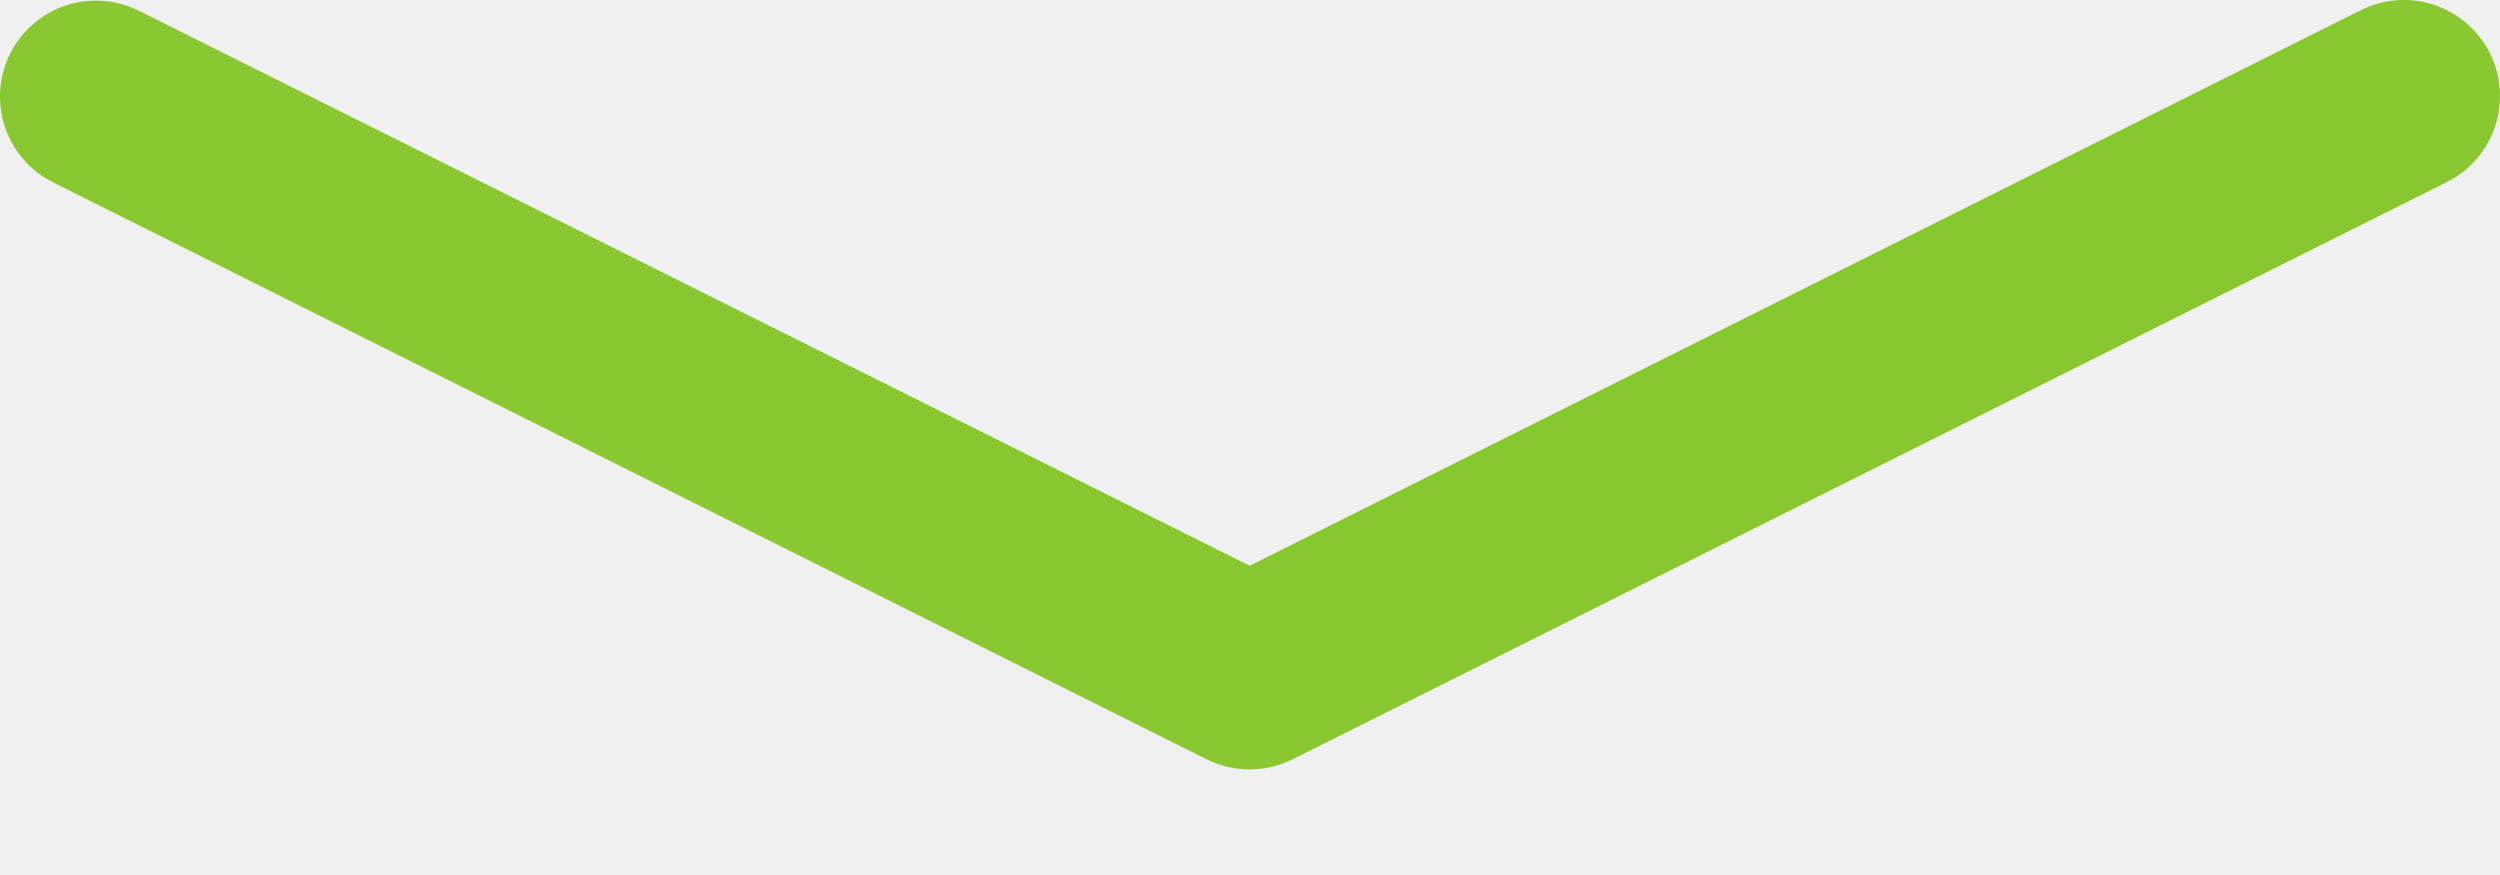
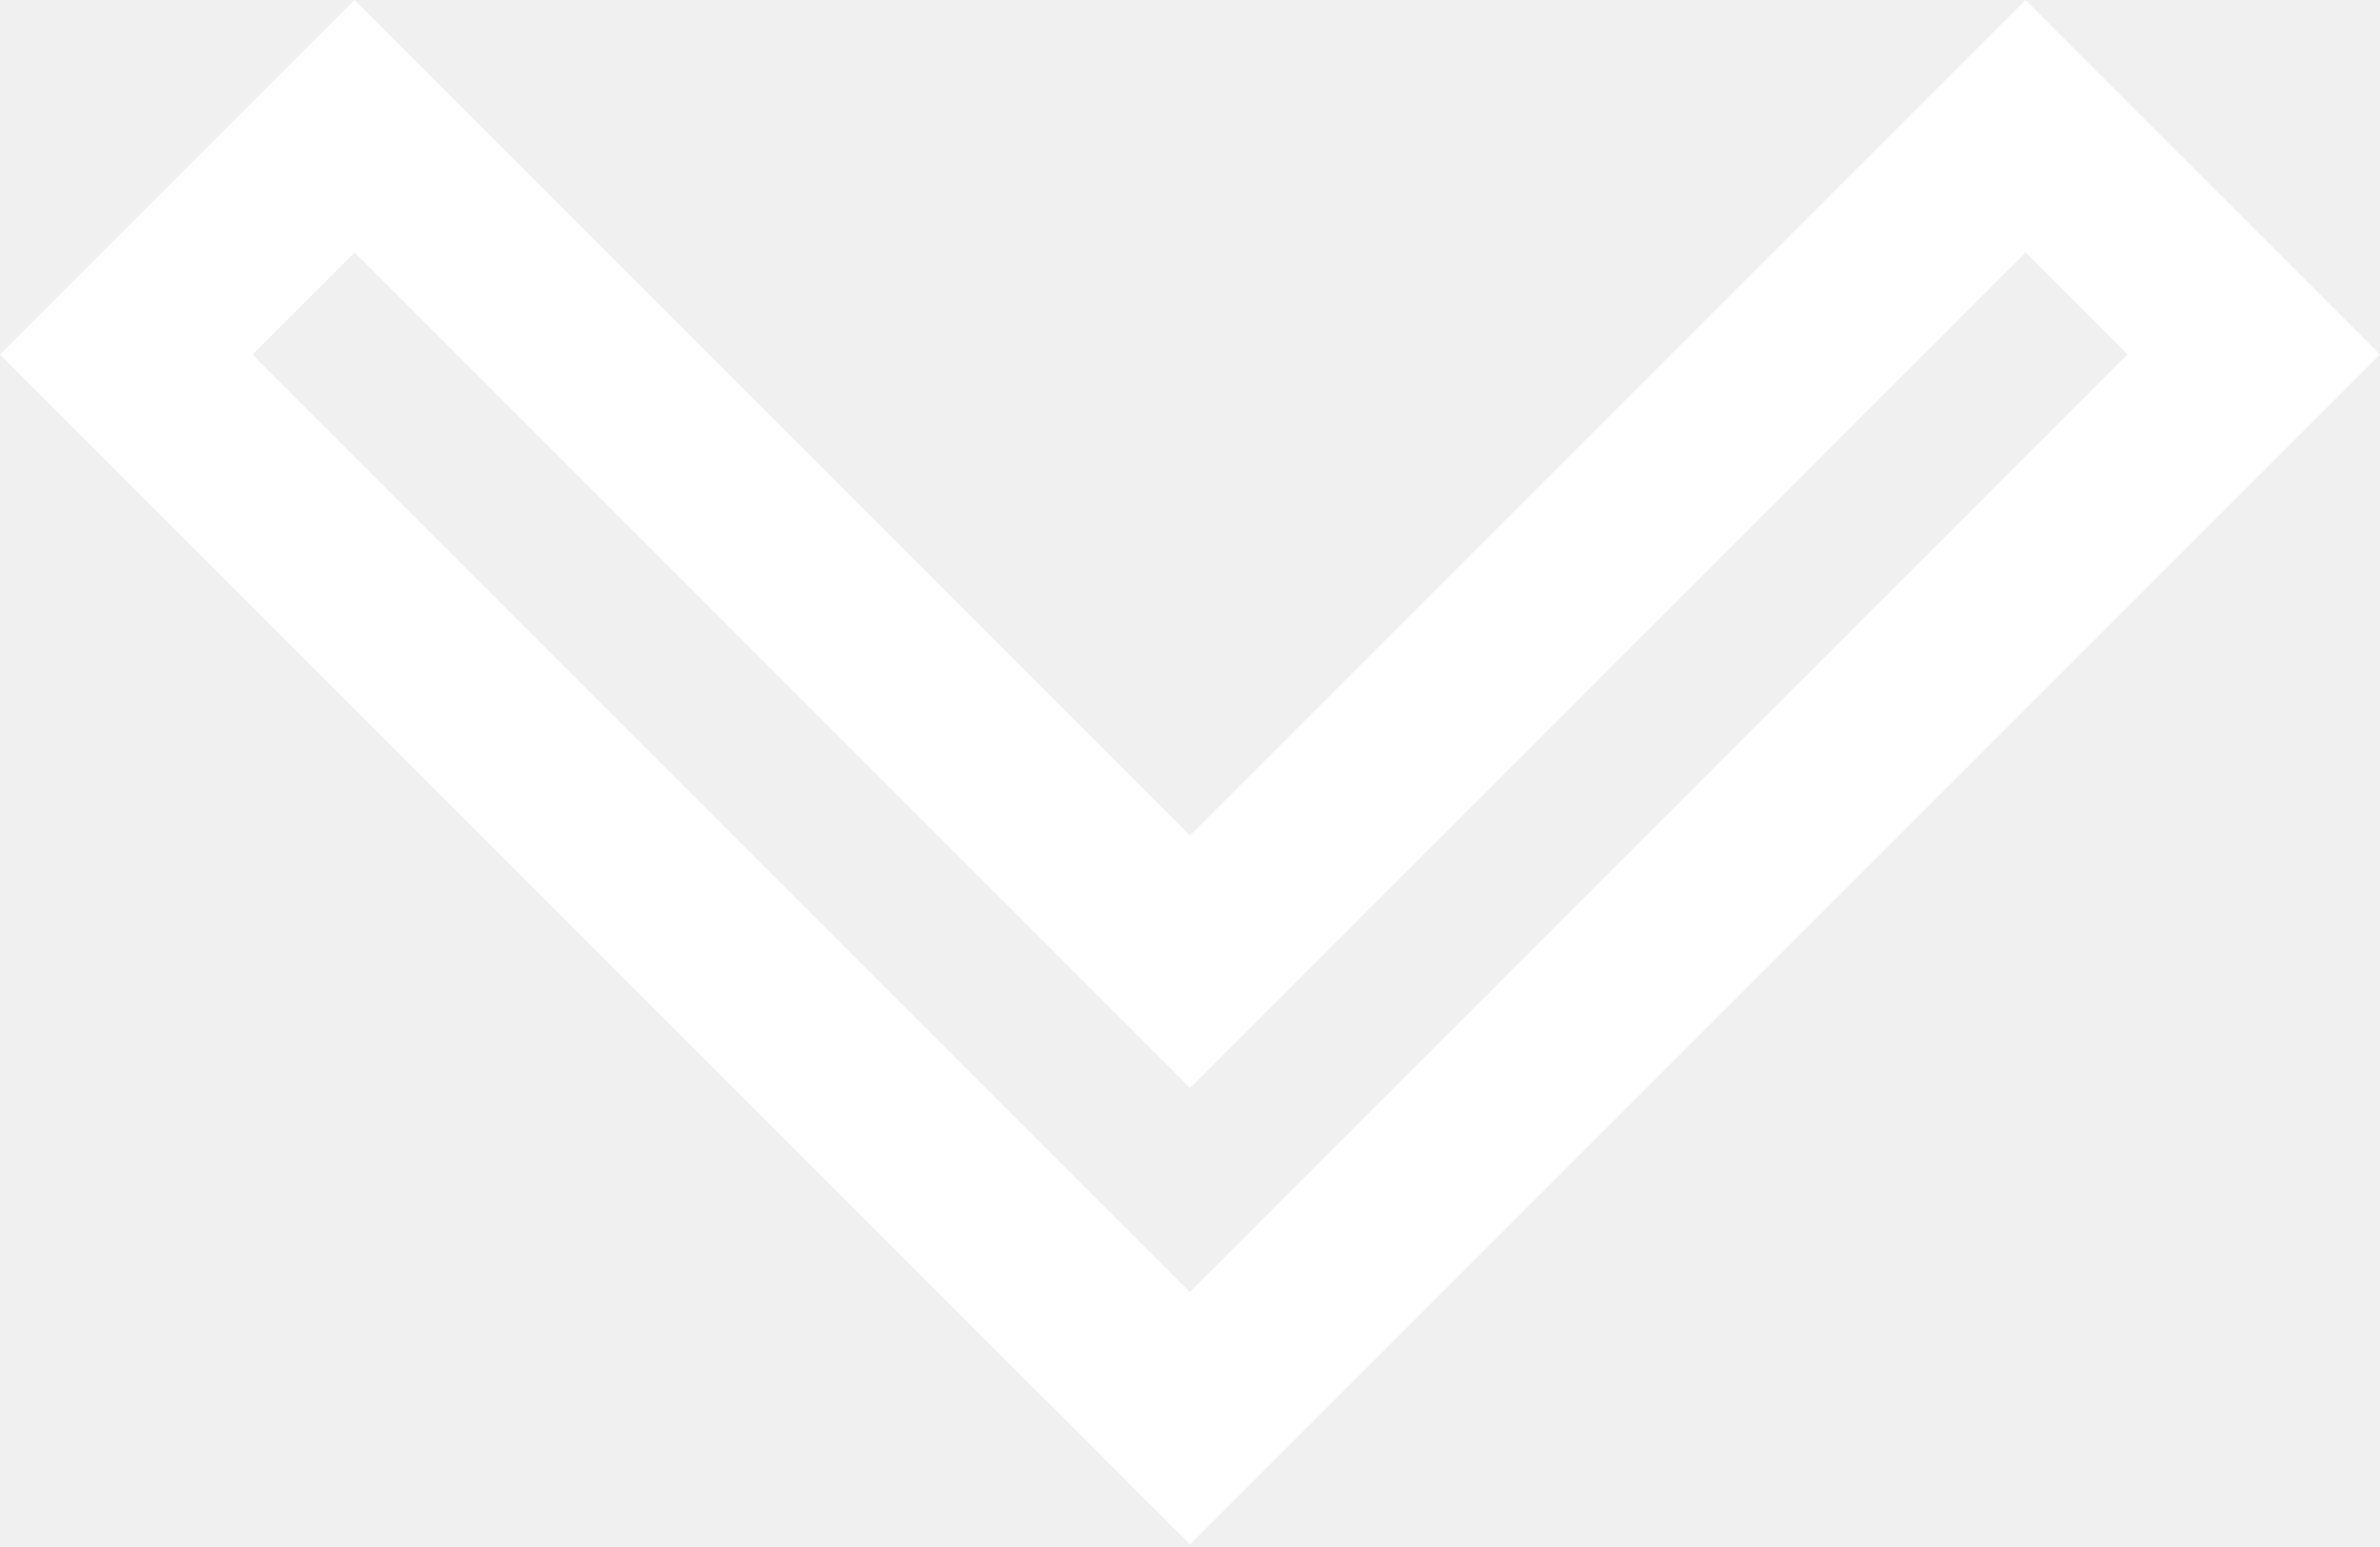
- <svg xmlns="http://www.w3.org/2000/svg" width="20" height="7" viewBox="0 0 20 7" fill="none">
-   <path fill-rule="evenodd" clip-rule="evenodd" d="M0.081 0.429C0.172 0.247 0.332 0.109 0.525 0.044C0.718 -0.02 0.929 -0.005 1.111 0.086L9.997 4.526L18.881 0.084C18.971 0.038 19.07 0.01 19.171 0.002C19.273 -0.006 19.374 0.007 19.471 0.038C19.567 0.07 19.656 0.12 19.733 0.187C19.81 0.253 19.873 0.334 19.919 0.425C19.964 0.515 19.991 0.614 19.998 0.715C20.005 0.817 19.992 0.918 19.96 1.014C19.927 1.111 19.876 1.199 19.809 1.276C19.743 1.352 19.661 1.414 19.57 1.459L10.341 6.074C10.235 6.127 10.117 6.155 9.997 6.155C9.877 6.155 9.759 6.127 9.652 6.074L0.424 1.459C0.242 1.368 0.104 1.208 0.039 1.015C-0.025 0.822 -0.01 0.611 0.081 0.429V0.429Z" fill="#89C831" />
+ <svg xmlns="http://www.w3.org/2000/svg" width="400" height="260" viewBox="0 0 400 260" fill="none">
+   <path d="M151.027 189.388L21.213 59.574L59.574 21.213L189.396 151.028L200.002 161.634L210.609 151.027L340.423 21.212L378.786 59.57L248.965 189.392L199.998 238.359L151.027 189.388Z" stroke="white" stroke-width="30" />
</svg>
